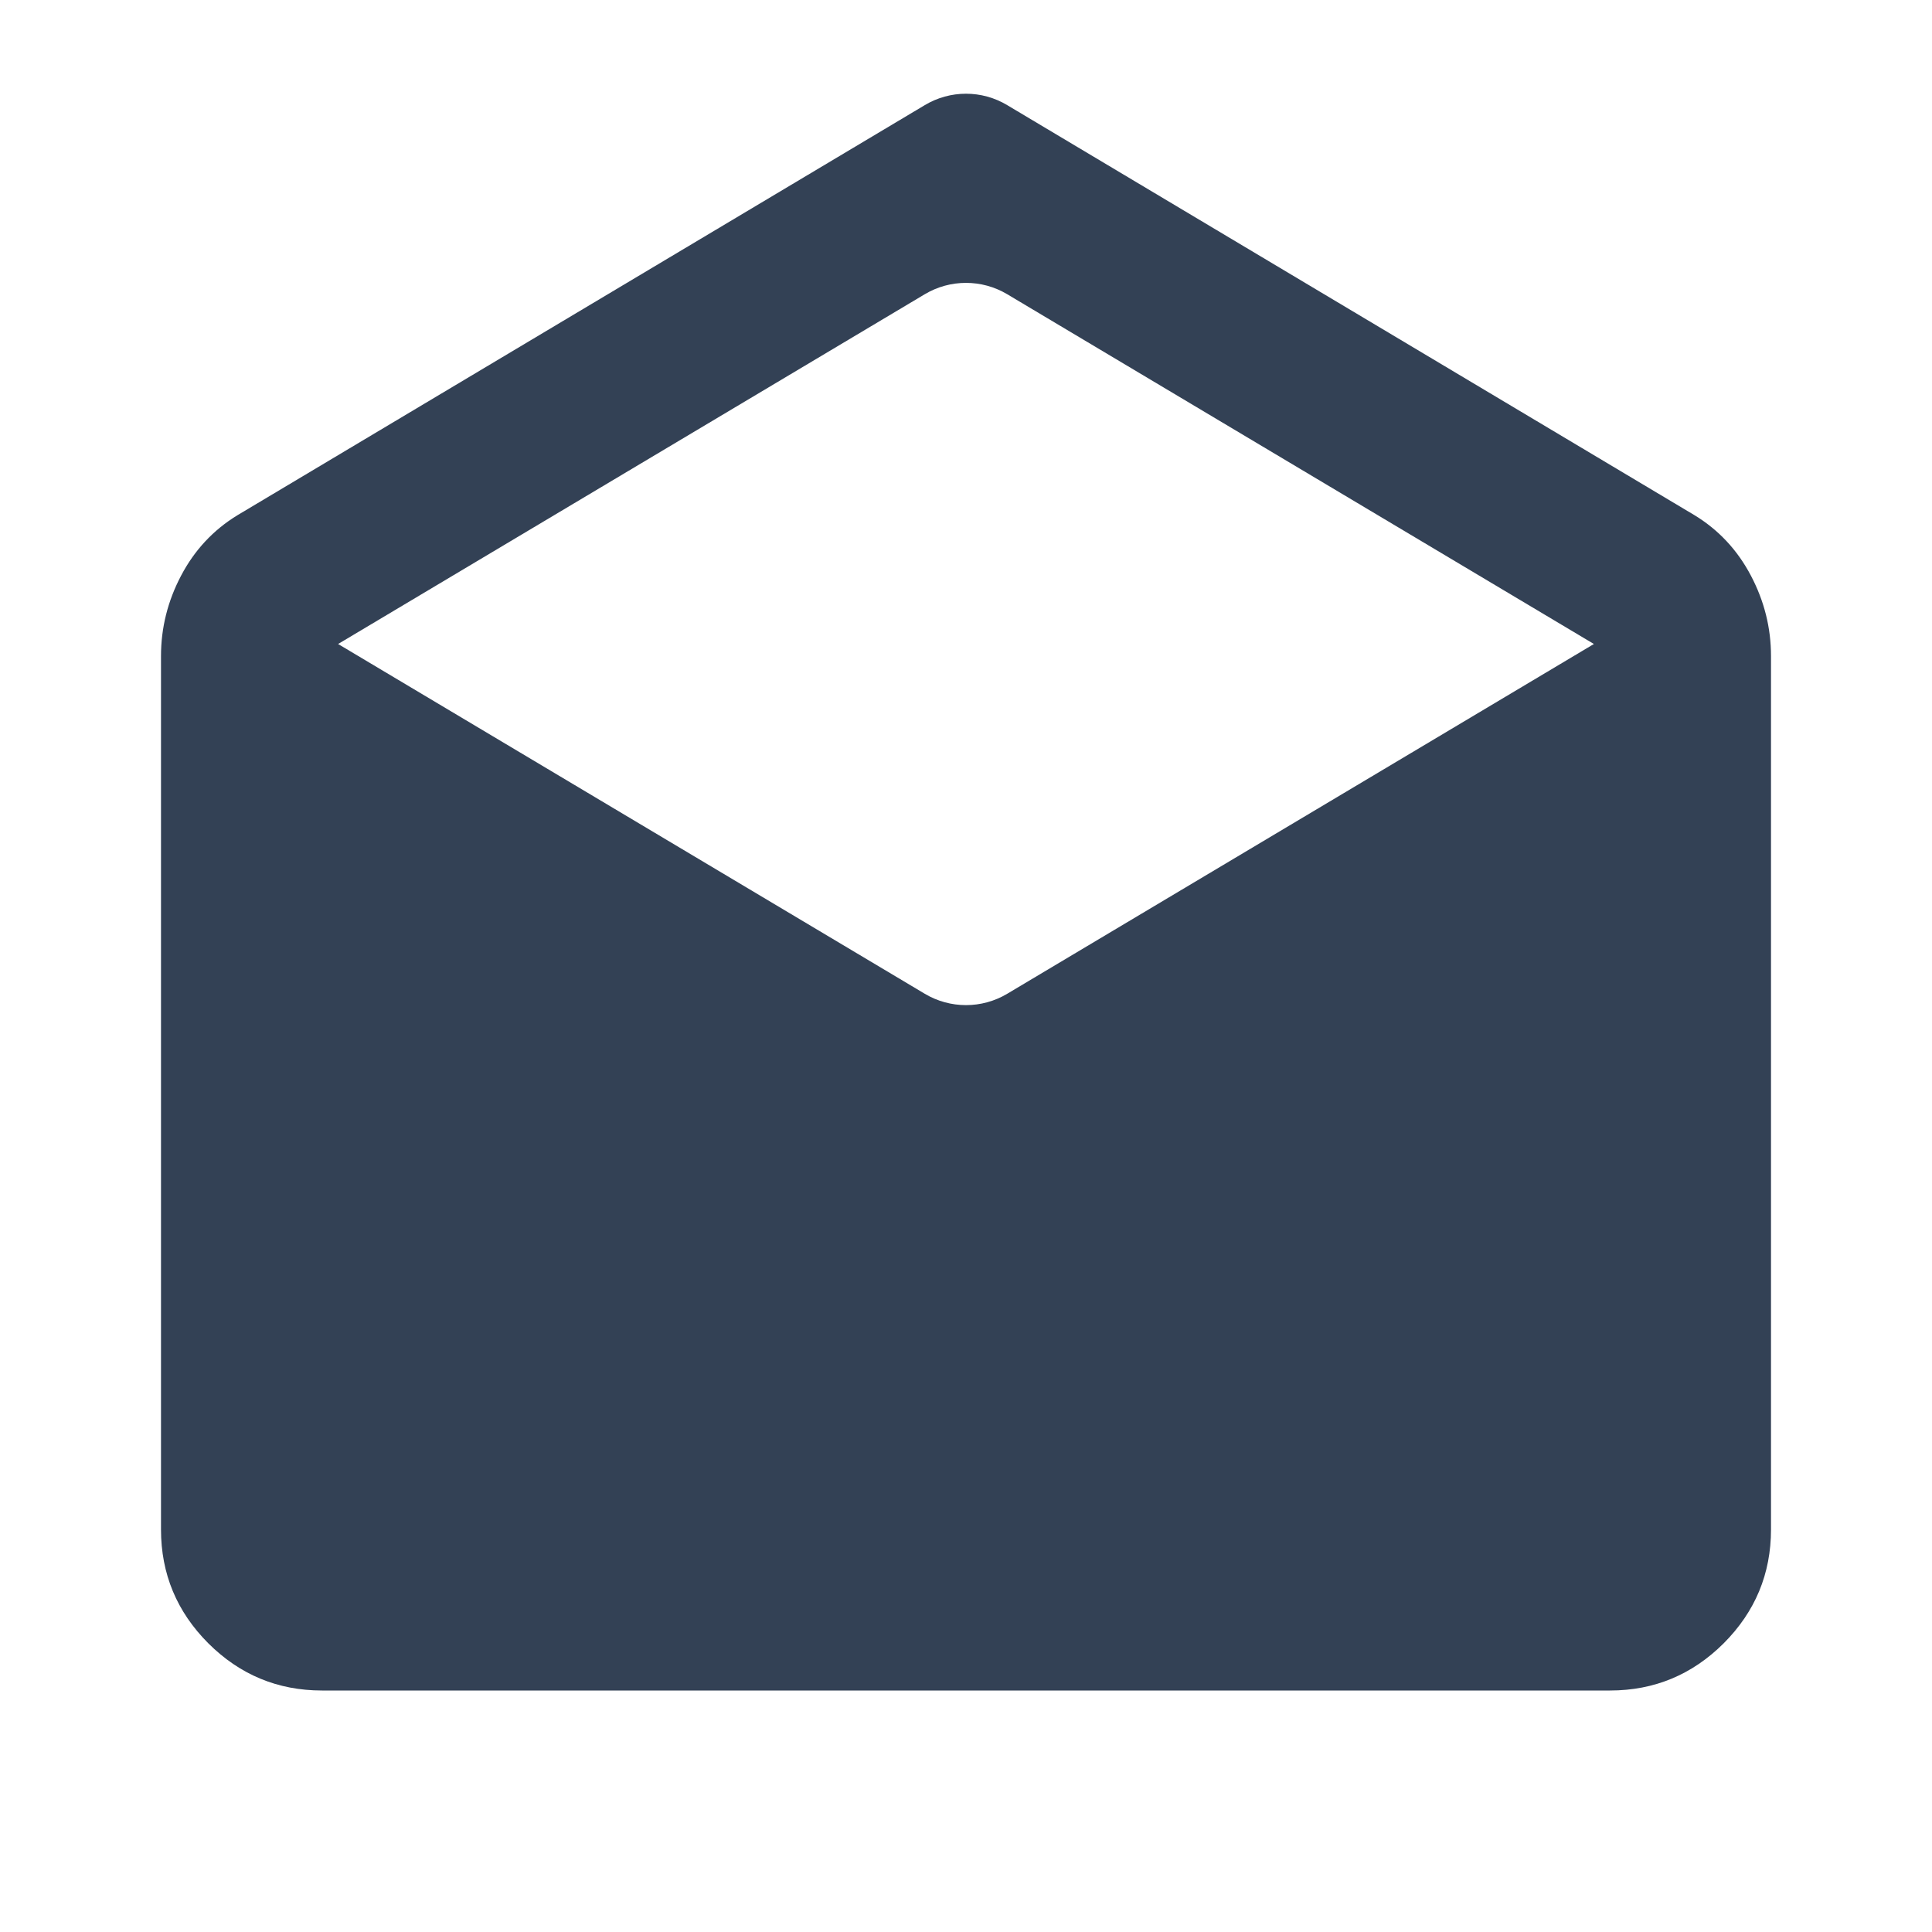
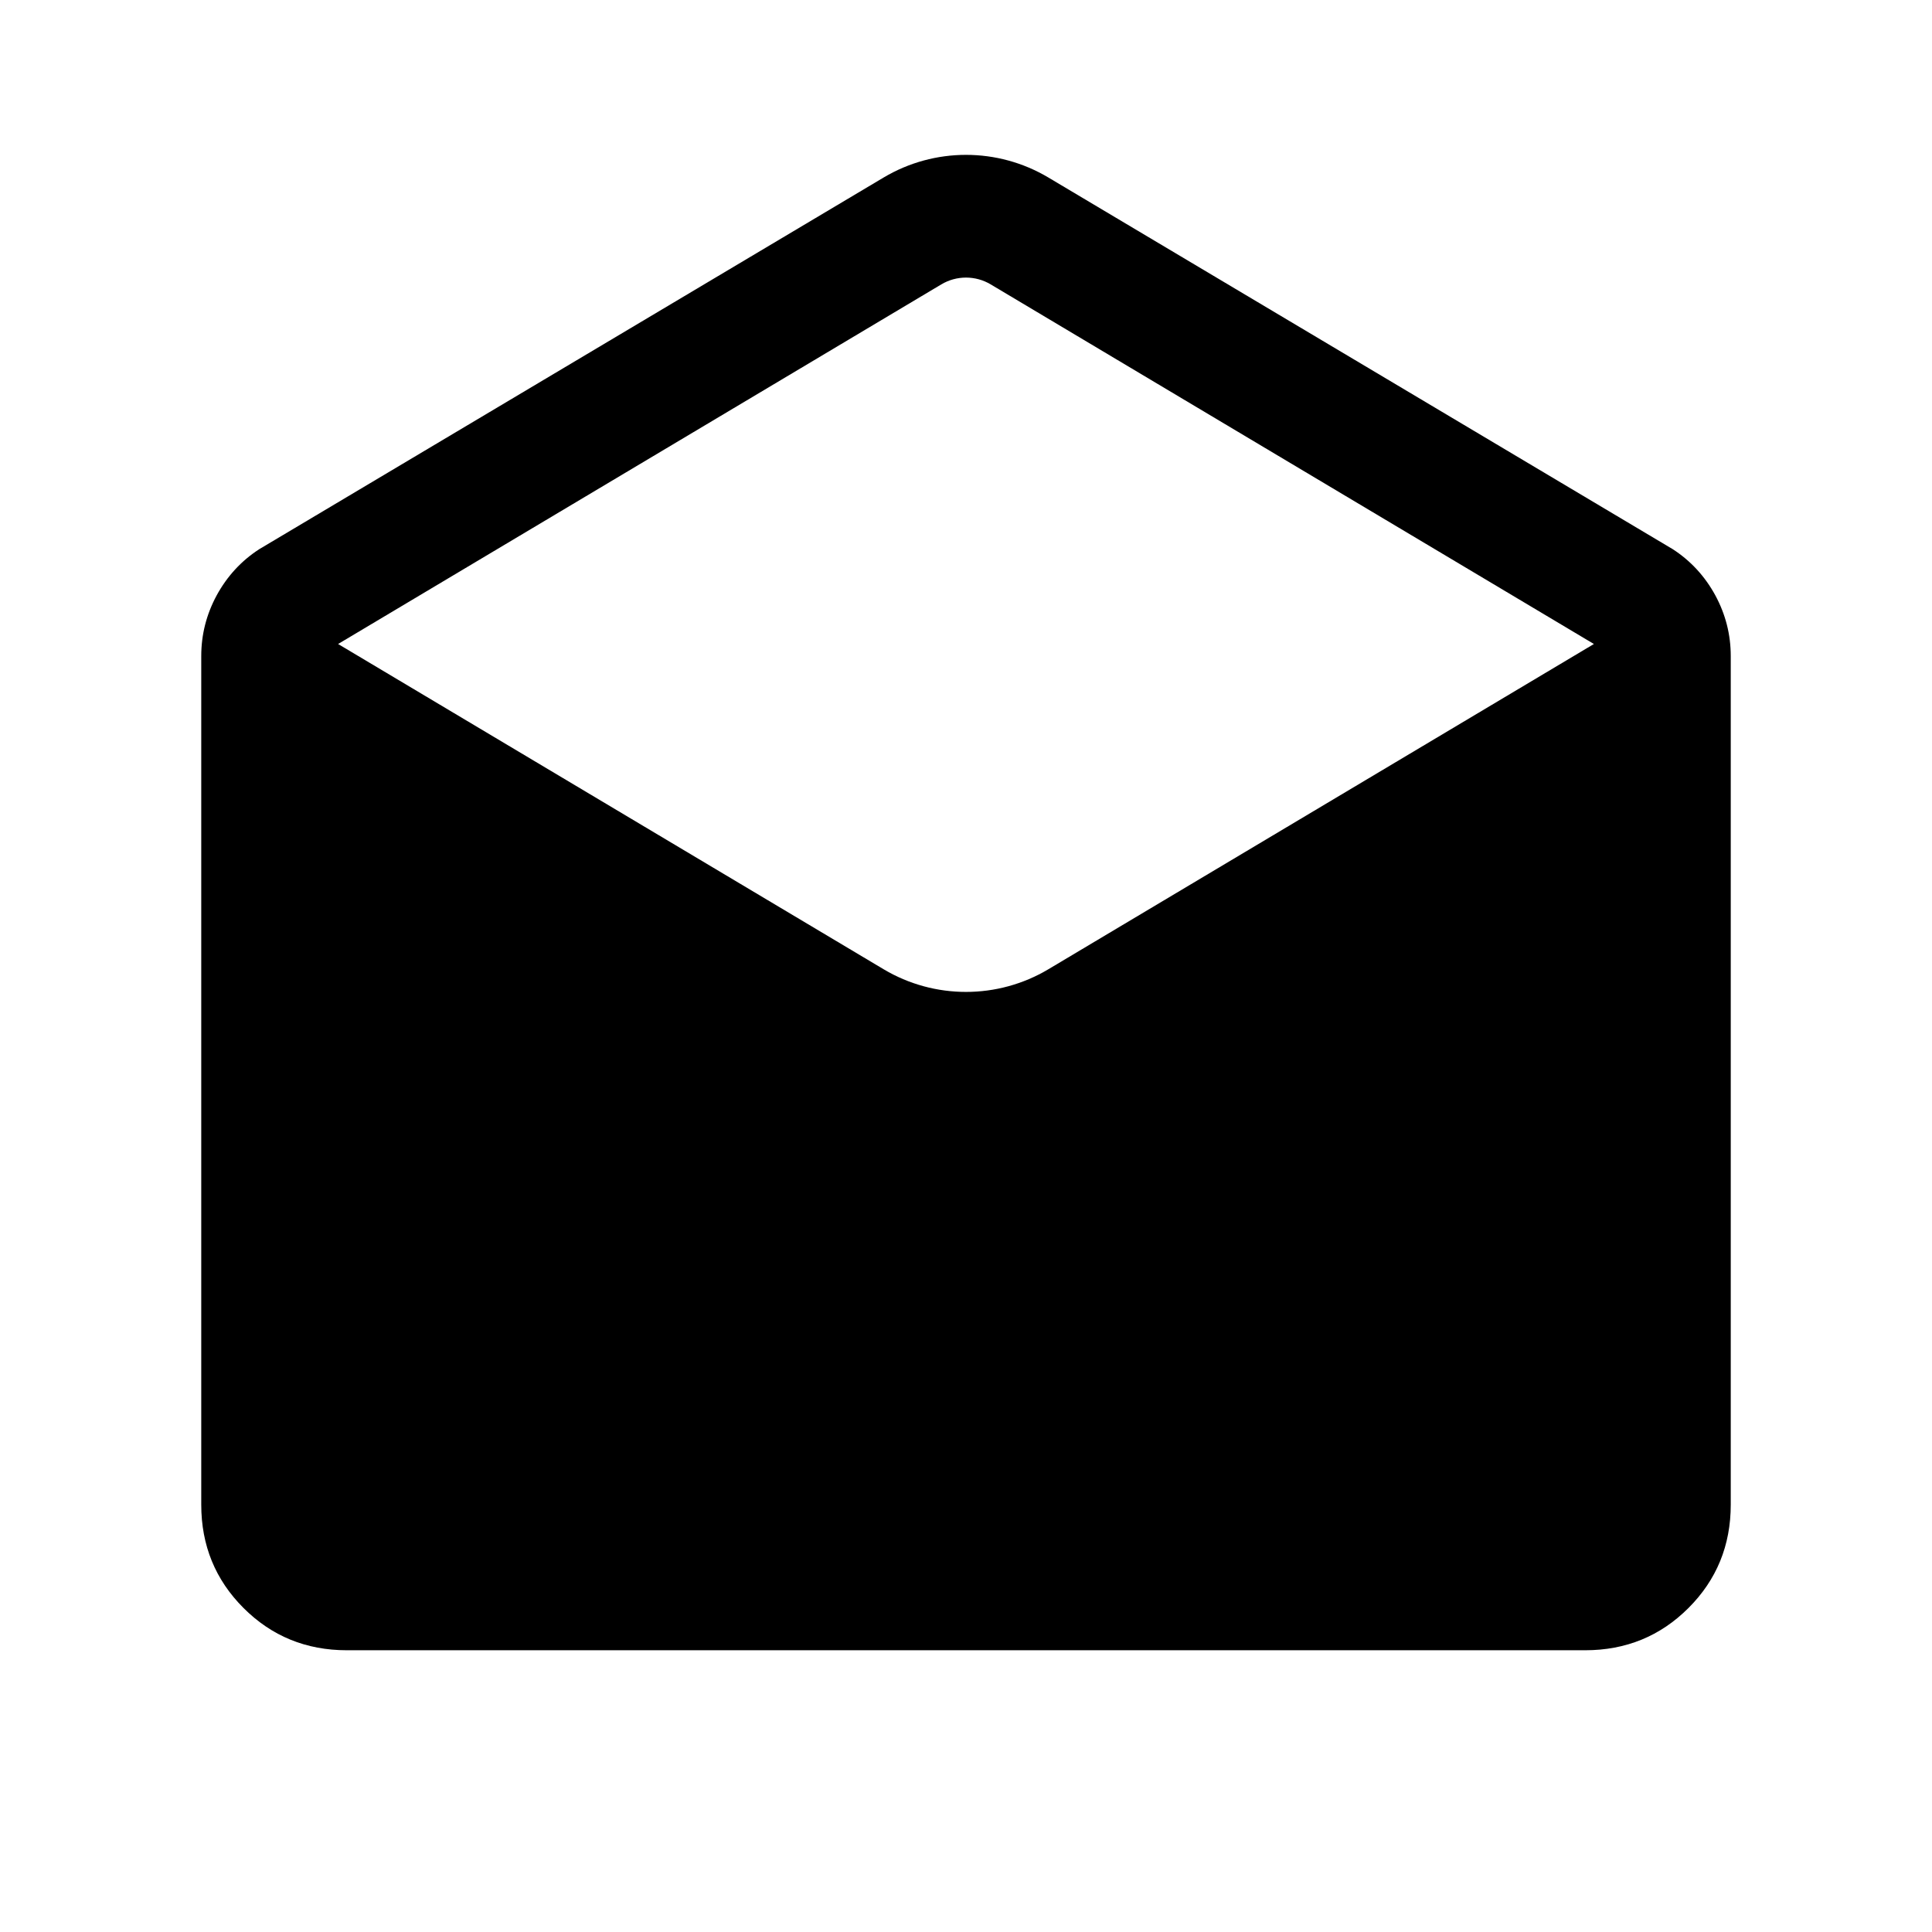
- <svg xmlns="http://www.w3.org/2000/svg" width="24" height="24" viewBox="0 0 24 24" fill="#334155">
+ <svg xmlns="http://www.w3.org/2000/svg" width="24" height="24" viewBox="0 0 24 24">
  <mask id="mask0_156_1713" style="mask-type:alpha" maskUnits="userSpaceOnUse" x="0" y="0" width="24" height="24">
-     <rect width="24" height="24" fill="#D9D9D9" />
+     <rect width="24" height="24" />
  </mask>
  <g mask="url(#mask0_156_1713)">
-     <path d="M11.488 1.306C11.803 1.117 12.197 1.117 12.512 1.306L21.05 6.4C21.35 6.583 21.583 6.833 21.75 7.15C21.917 7.467 22 7.8 22 8.15V19C22 19.55 21.804 20.021 21.413 20.413C21.021 20.804 20.55 21 20 21H4C3.45 21 2.979 20.804 2.587 20.413C2.196 20.021 2 19.55 2 19V8.15C2 7.8 2.083 7.467 2.25 7.15C2.417 6.833 2.65 6.583 2.95 6.4L11.488 1.306ZM11.488 12.345C11.803 12.533 12.197 12.533 12.512 12.345L19.8 8L12.512 3.655C12.197 3.467 11.803 3.467 11.488 3.655L4.2 8L11.488 12.345Z" />
+     <path d="M10.977 2.205C11.607 1.83 12.393 1.83 13.023 2.205L20.781 6.823C21.004 6.968 21.179 7.159 21.308 7.395C21.436 7.632 21.5 7.883 21.5 8.15V18.692C21.5 19.197 21.325 19.625 20.975 19.975C20.625 20.325 20.197 20.5 19.692 20.5H4.308C3.803 20.5 3.375 20.325 3.025 19.975C2.675 19.625 2.5 19.197 2.5 18.692V8.15C2.5 7.883 2.564 7.632 2.692 7.395C2.821 7.159 2.996 6.968 3.219 6.823L10.977 2.205ZM10.976 12.04C11.607 12.416 12.393 12.416 13.024 12.04L19.8 8L12.307 3.533C12.118 3.42 11.882 3.42 11.693 3.533L4.2 8L10.976 12.04Z" />
  </g>
</svg>
